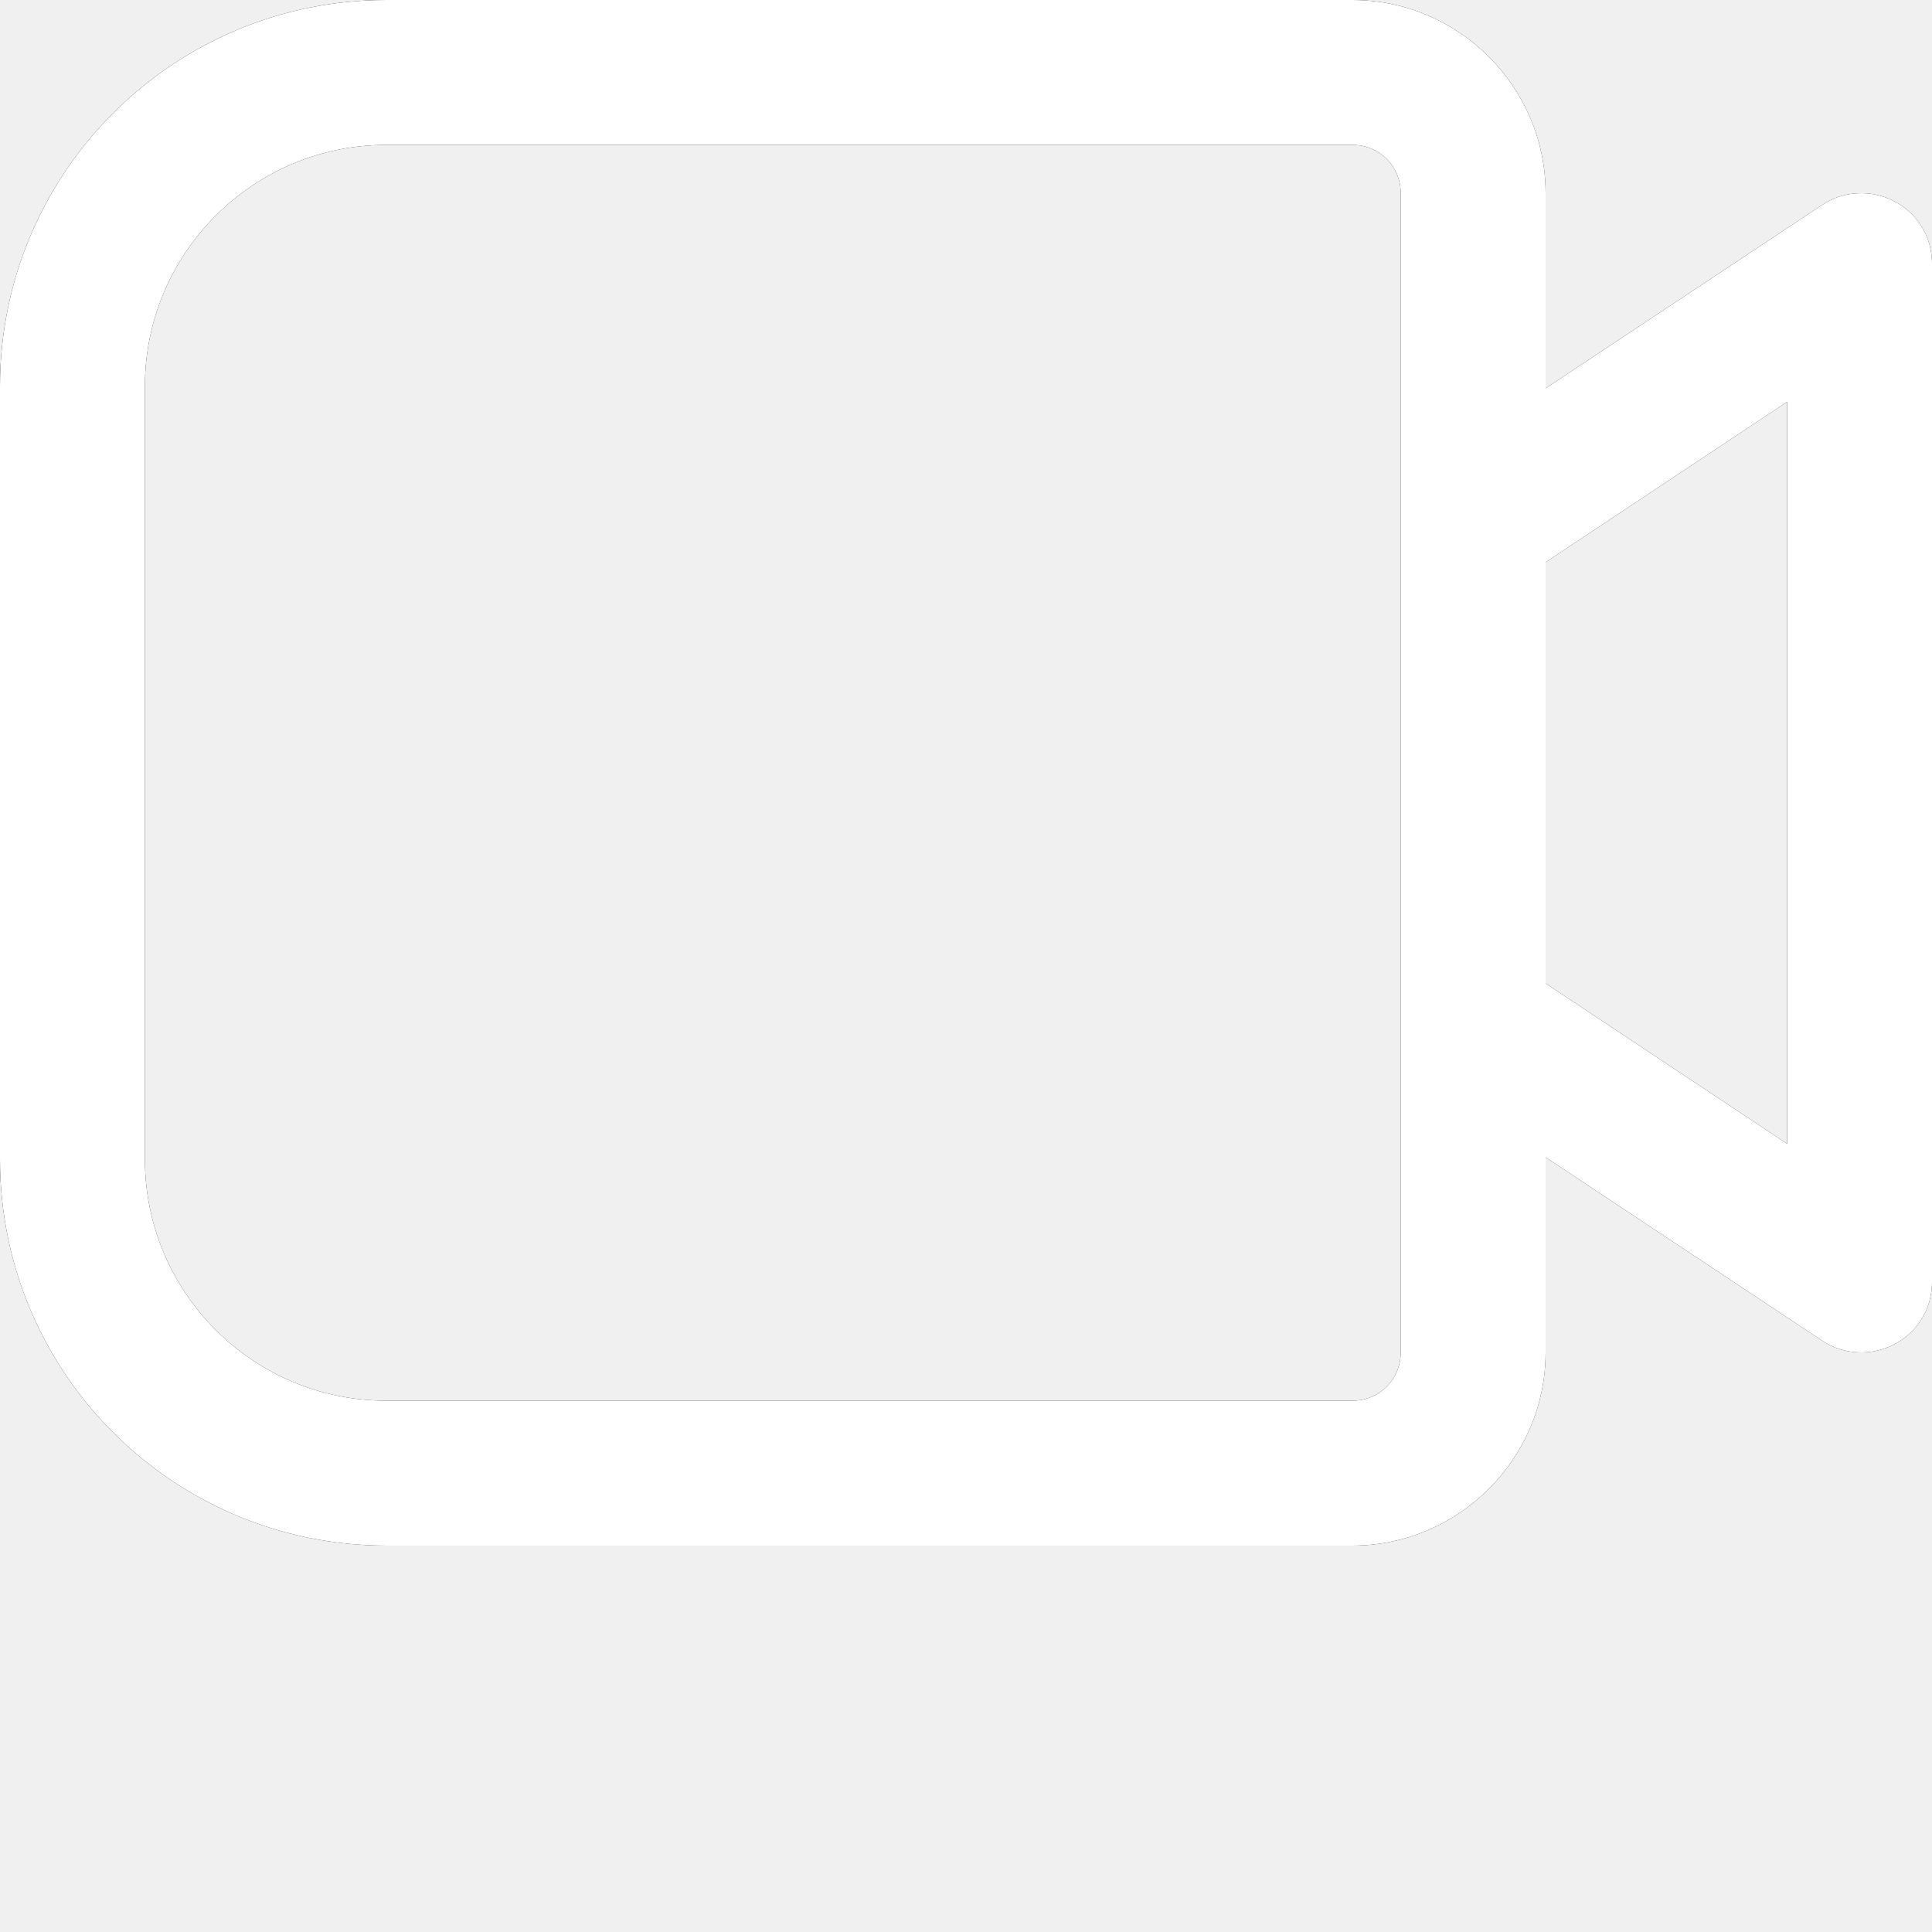
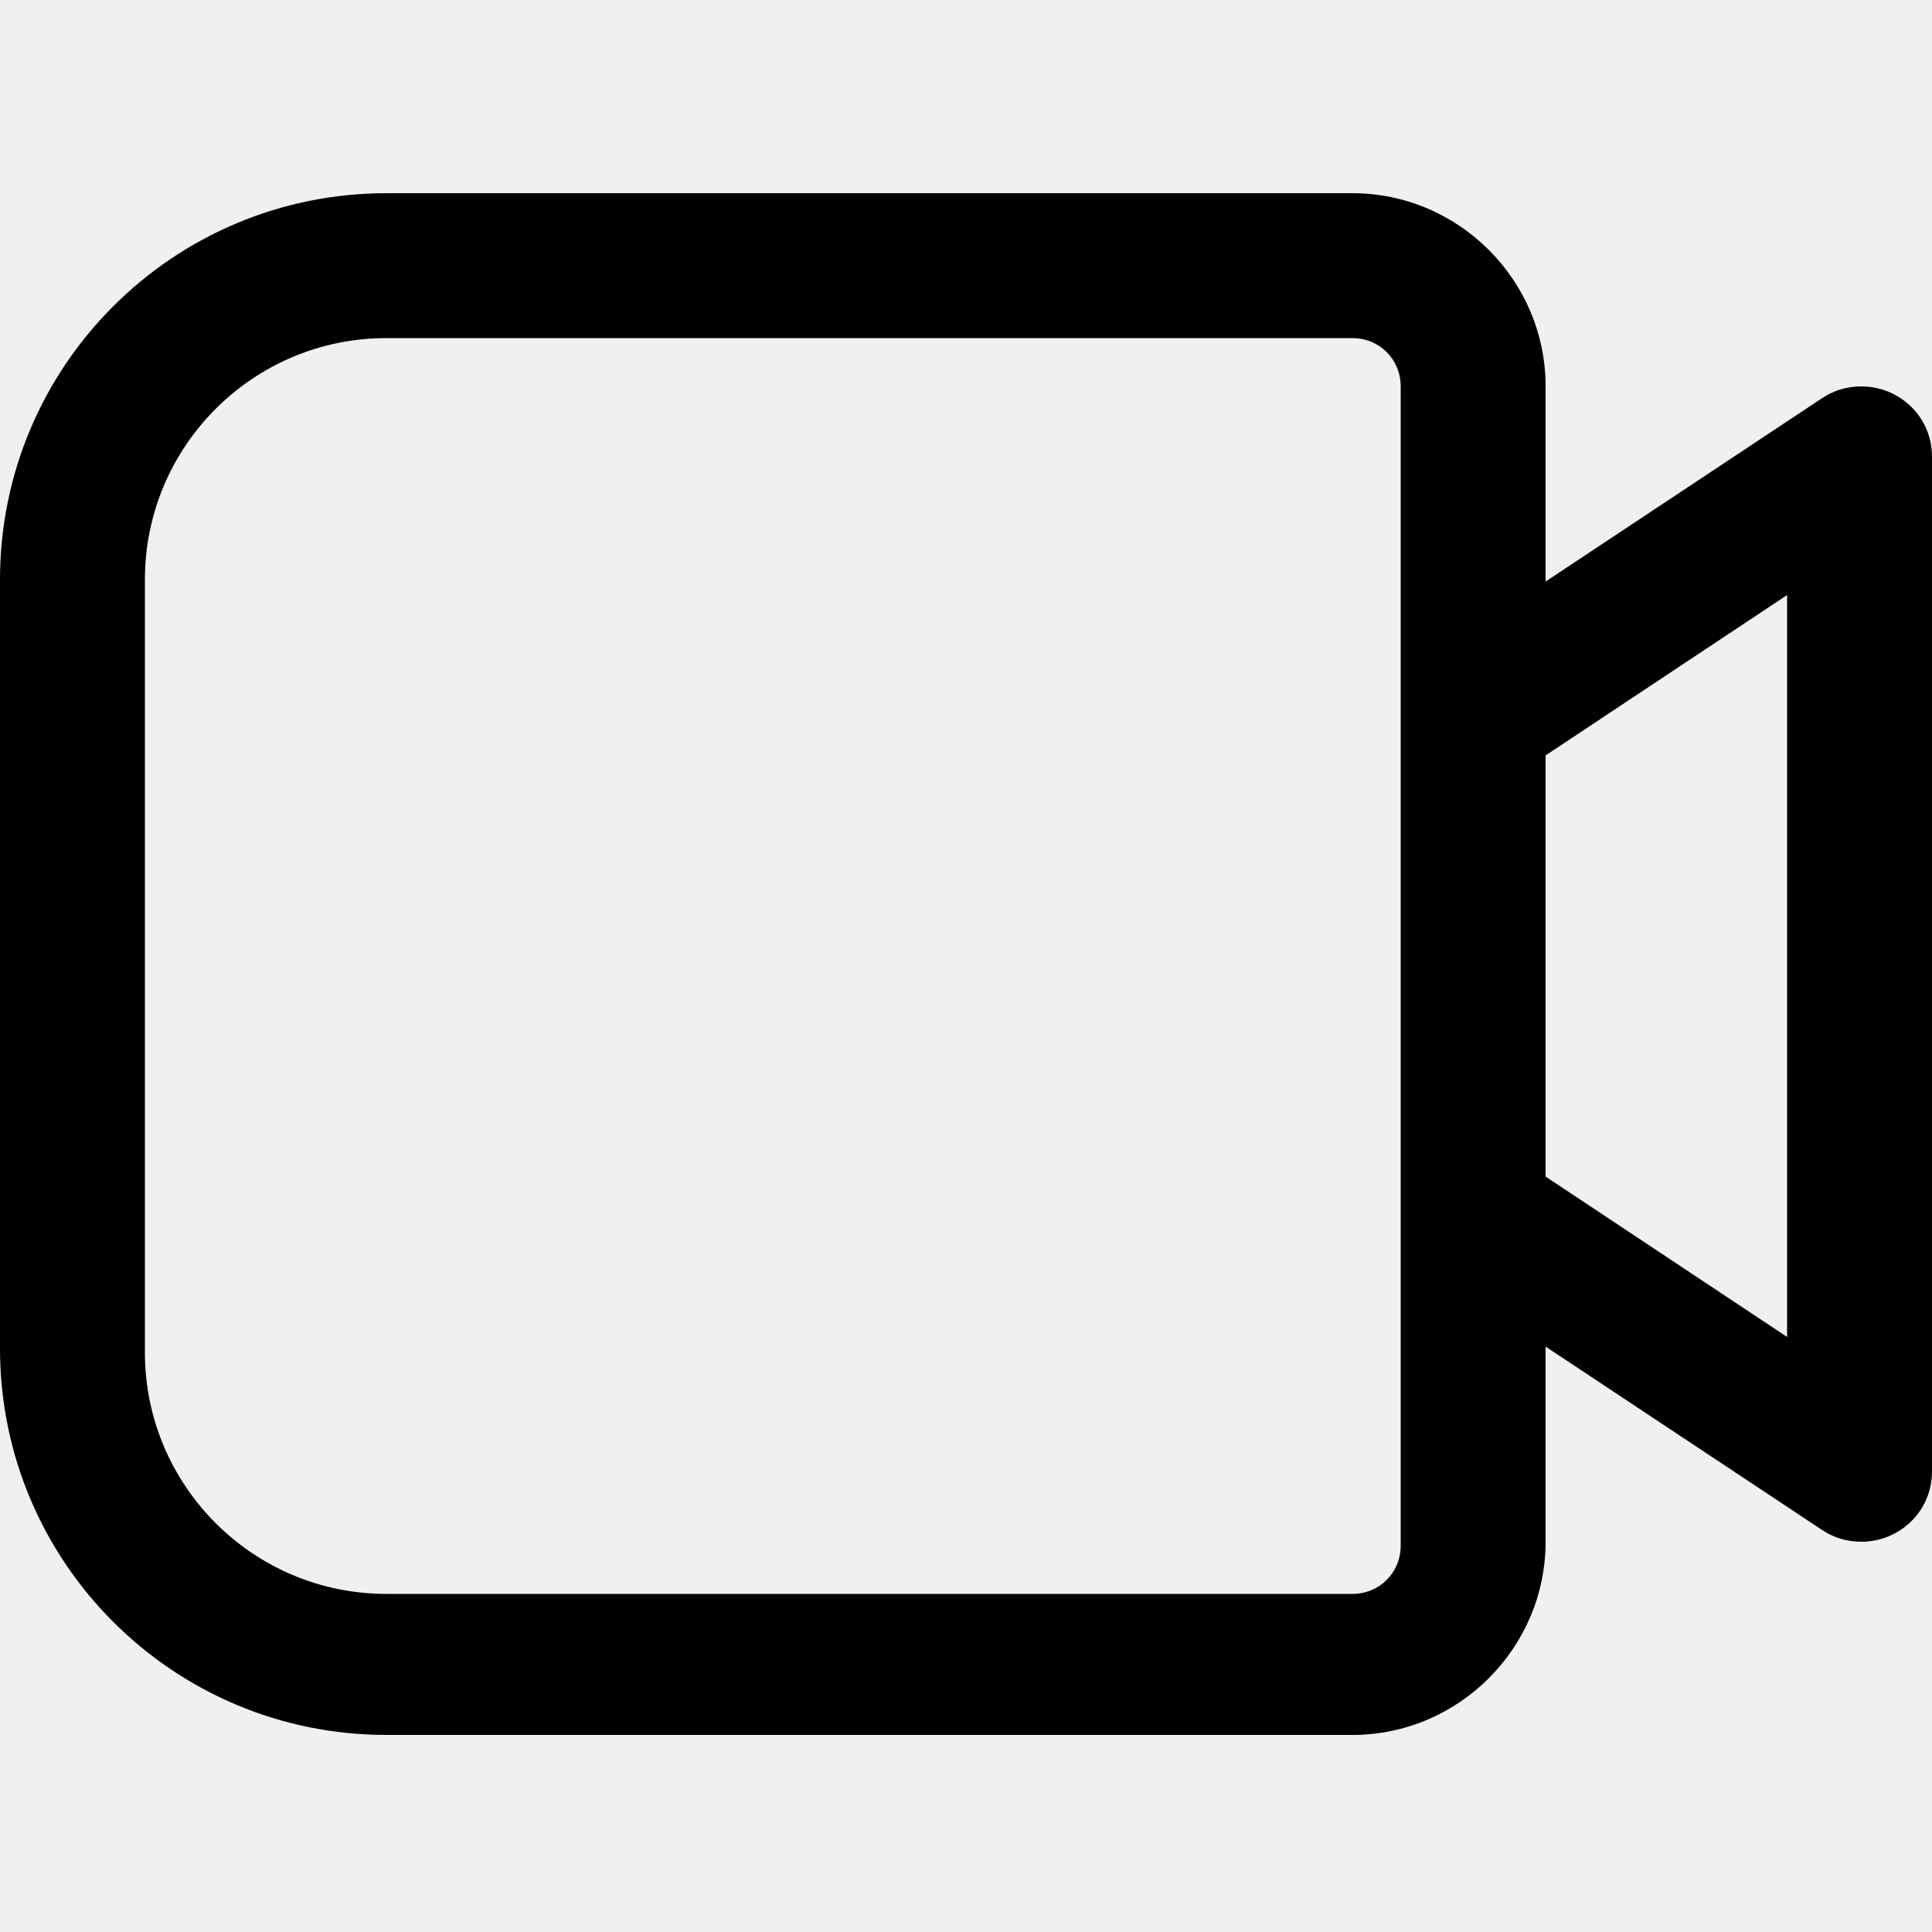
- <svg xmlns="http://www.w3.org/2000/svg" xmlns:xlink="http://www.w3.org/1999/xlink" version="1.1" viewBox="0 0 20 20">
-   <defs>
-     <path id="ada" d="M1.5 12c0 1.38 1.12 2.5 2.5 2.5h10c.28 0 .5-.22.5-.5V2c0-.28-.22-.5-.5-.5H4C2.62 1.5 1.5 2.62 1.5 4v8zM0 4c0-2.21 1.79-4 4-4h10c1.1 0 2 .9 2 2v2.02l2.85-1.89c.13-.09.27-.13.42-.13.38 0 .73.3.73.73v10.54c0 .43-.35.73-.73.73-.15 0-.29-.04-.42-.13L16 11.98V14c0 1.1-.9 2-2 2H4c-2.21 0-4-1.79-4-4V4zm16 6.18l2.5 1.66V4.16L16 5.82v4.36z" />
-   </defs>
-   <g fill="none" fill-rule="evenodd">
-     <g>
-       <mask id="adb" fill="#fff">
-         <use xlink:href="#ada" />
-       </mask>
-       <use fill="#000" xlink:href="#ada" />
-       <g fill="#FFF" mask="url(#adb)">
-         <path transform="translate(0 -2)" d="M0 0H20V20H0z" />
-       </g>
-     </g>
-   </g>
+ <svg xmlns="http://www.w3.org/2000/svg" version="1.1" viewBox="0 0 20 20">
+   <path d="m1.5 14c0 1.38 1.12 2.5 2.5 2.5h10c0.28 0 0.5-0.22 0.5-0.5v-12c0-0.28-0.22-0.5-0.5-0.5h-10c-1.38 0-2.5 1.12-2.5 2.5zm-1.5-8c0-2.21 1.79-4 4-4h10c1.1 0 2 0.9 2 2v2.02l2.85-1.89c0.13-0.09 0.27-0.13 0.42-0.13 0.38 0 0.73 0.3 0.73 0.73v10.5c0 0.43-0.35 0.73-0.73 0.73-0.15 0-0.29-0.04-0.42-0.13l-2.85-1.89v2.02c0 1.1-0.9 2-2 2h-10c-2.21 0-4-1.79-4-4zm16 6.18 2.5 1.66v-7.68l-2.5 1.66z" />
</svg>
